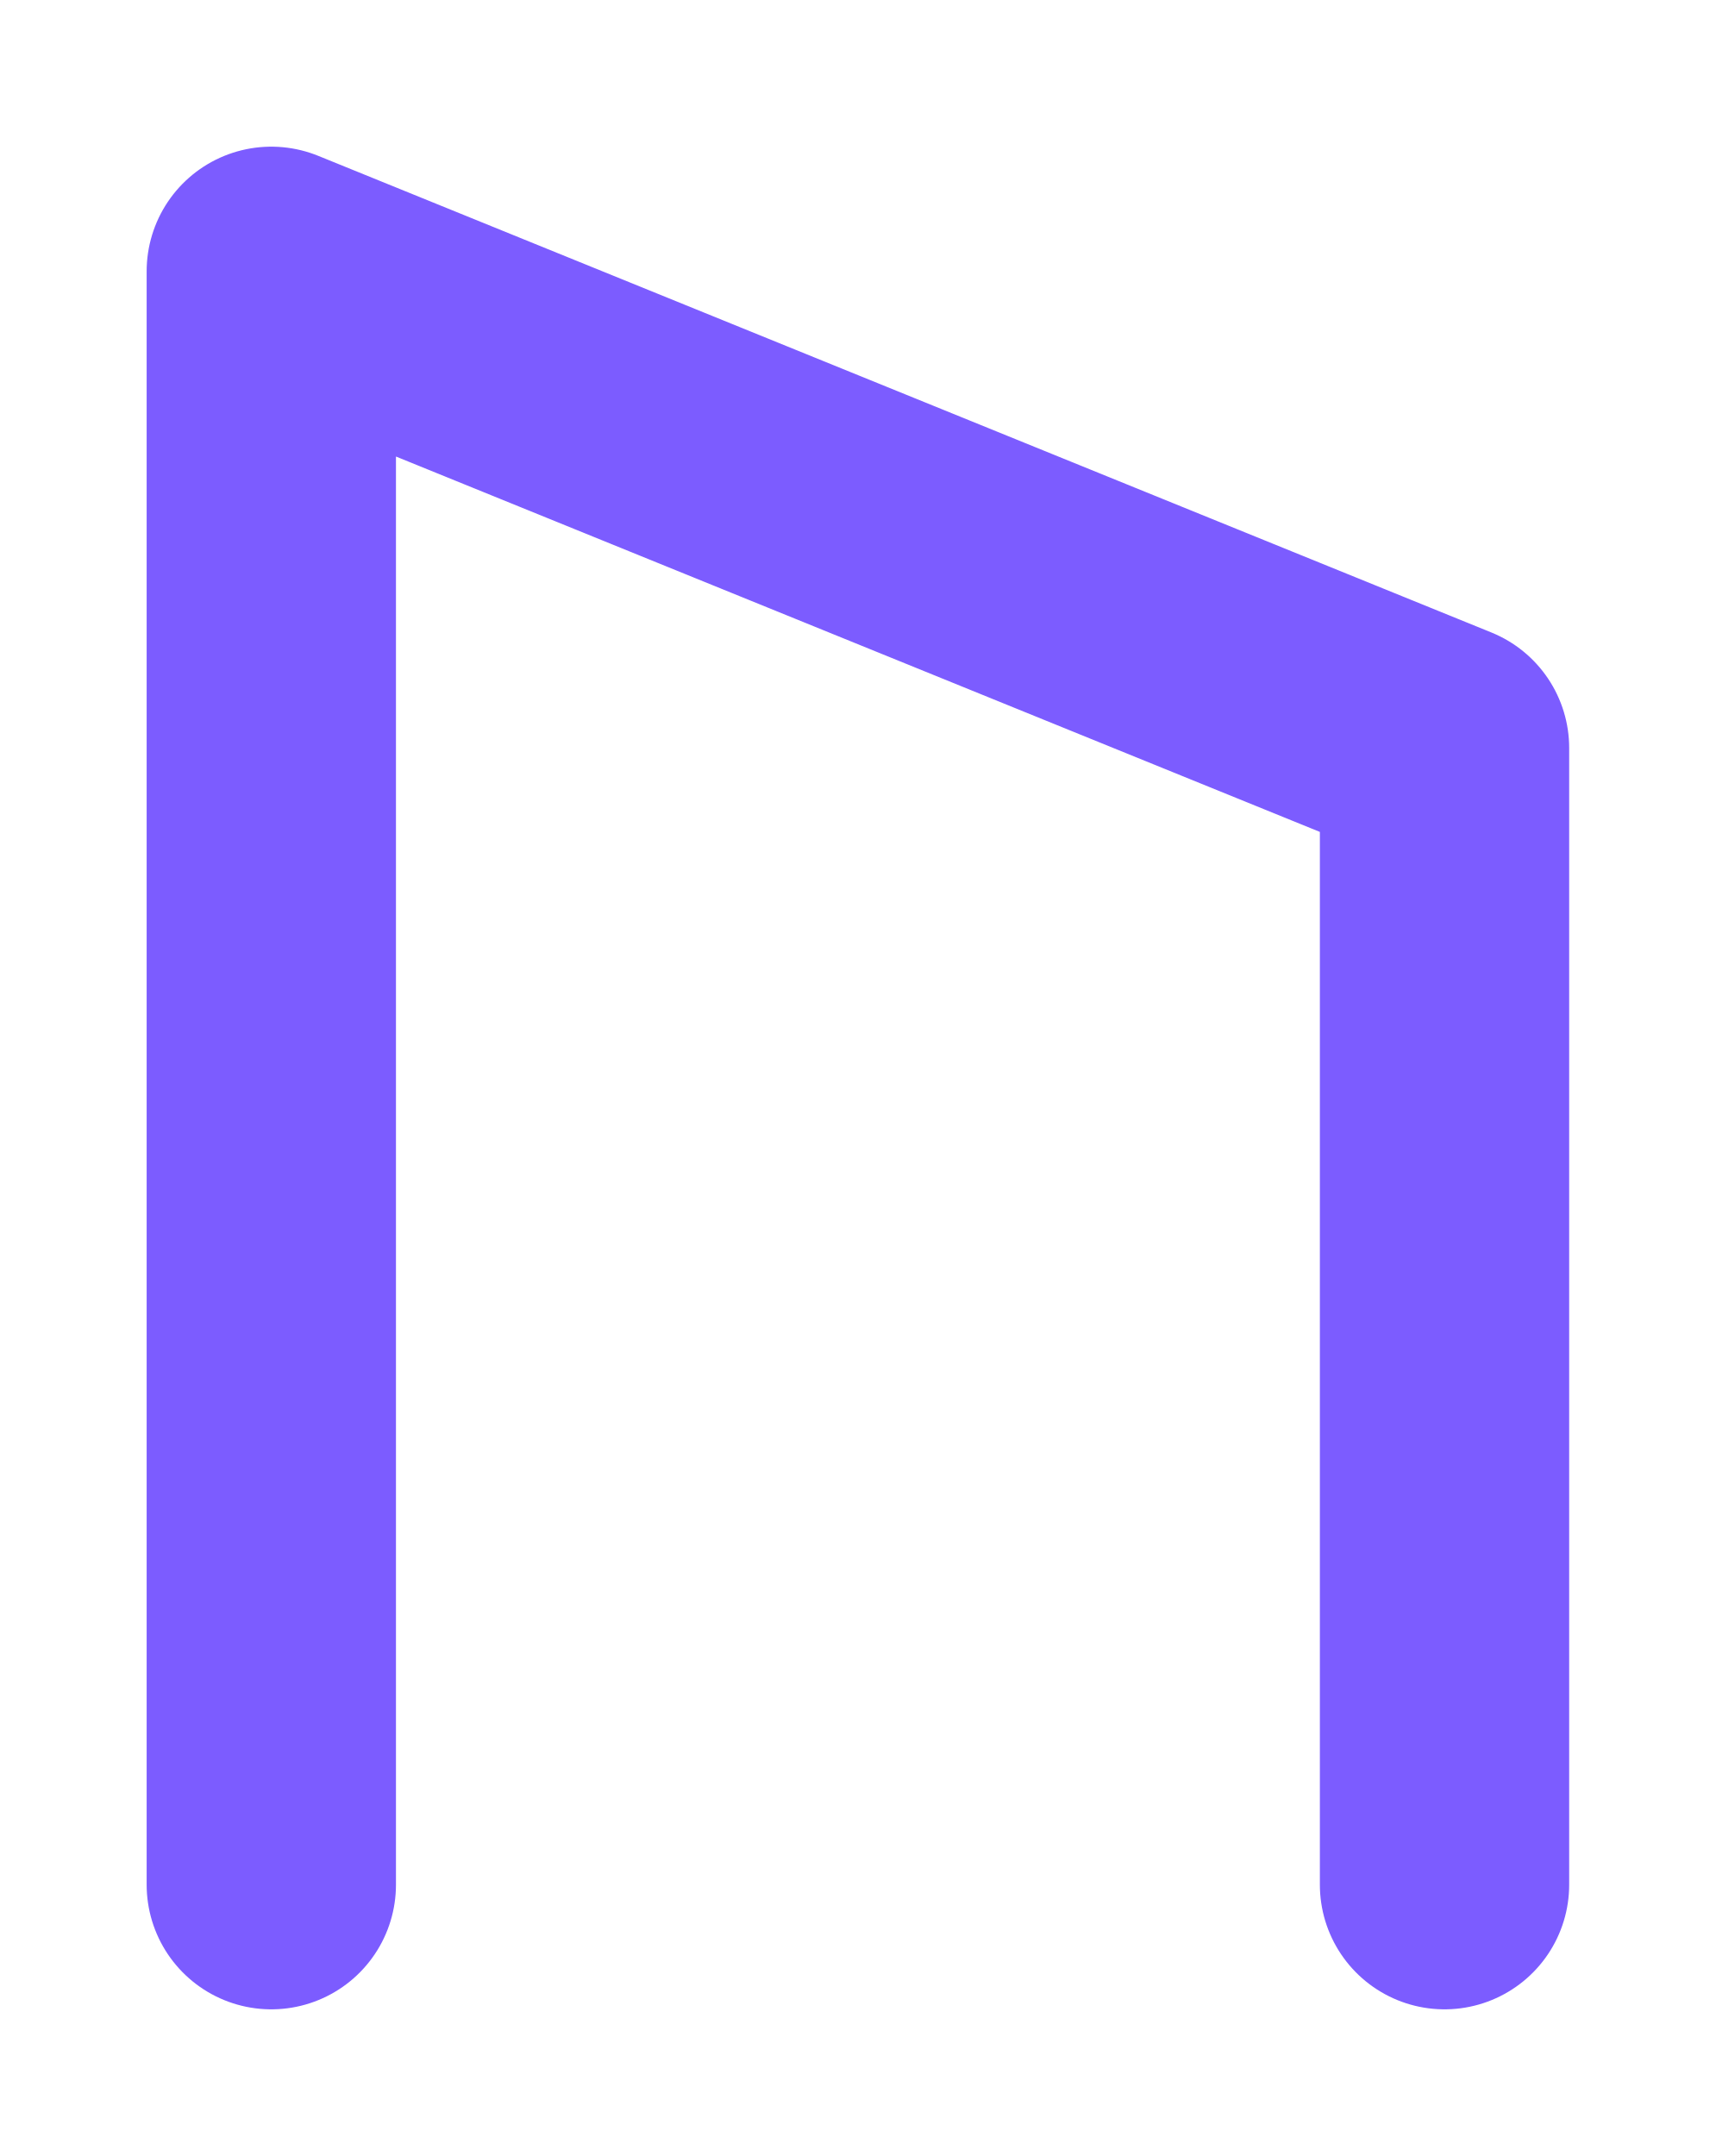
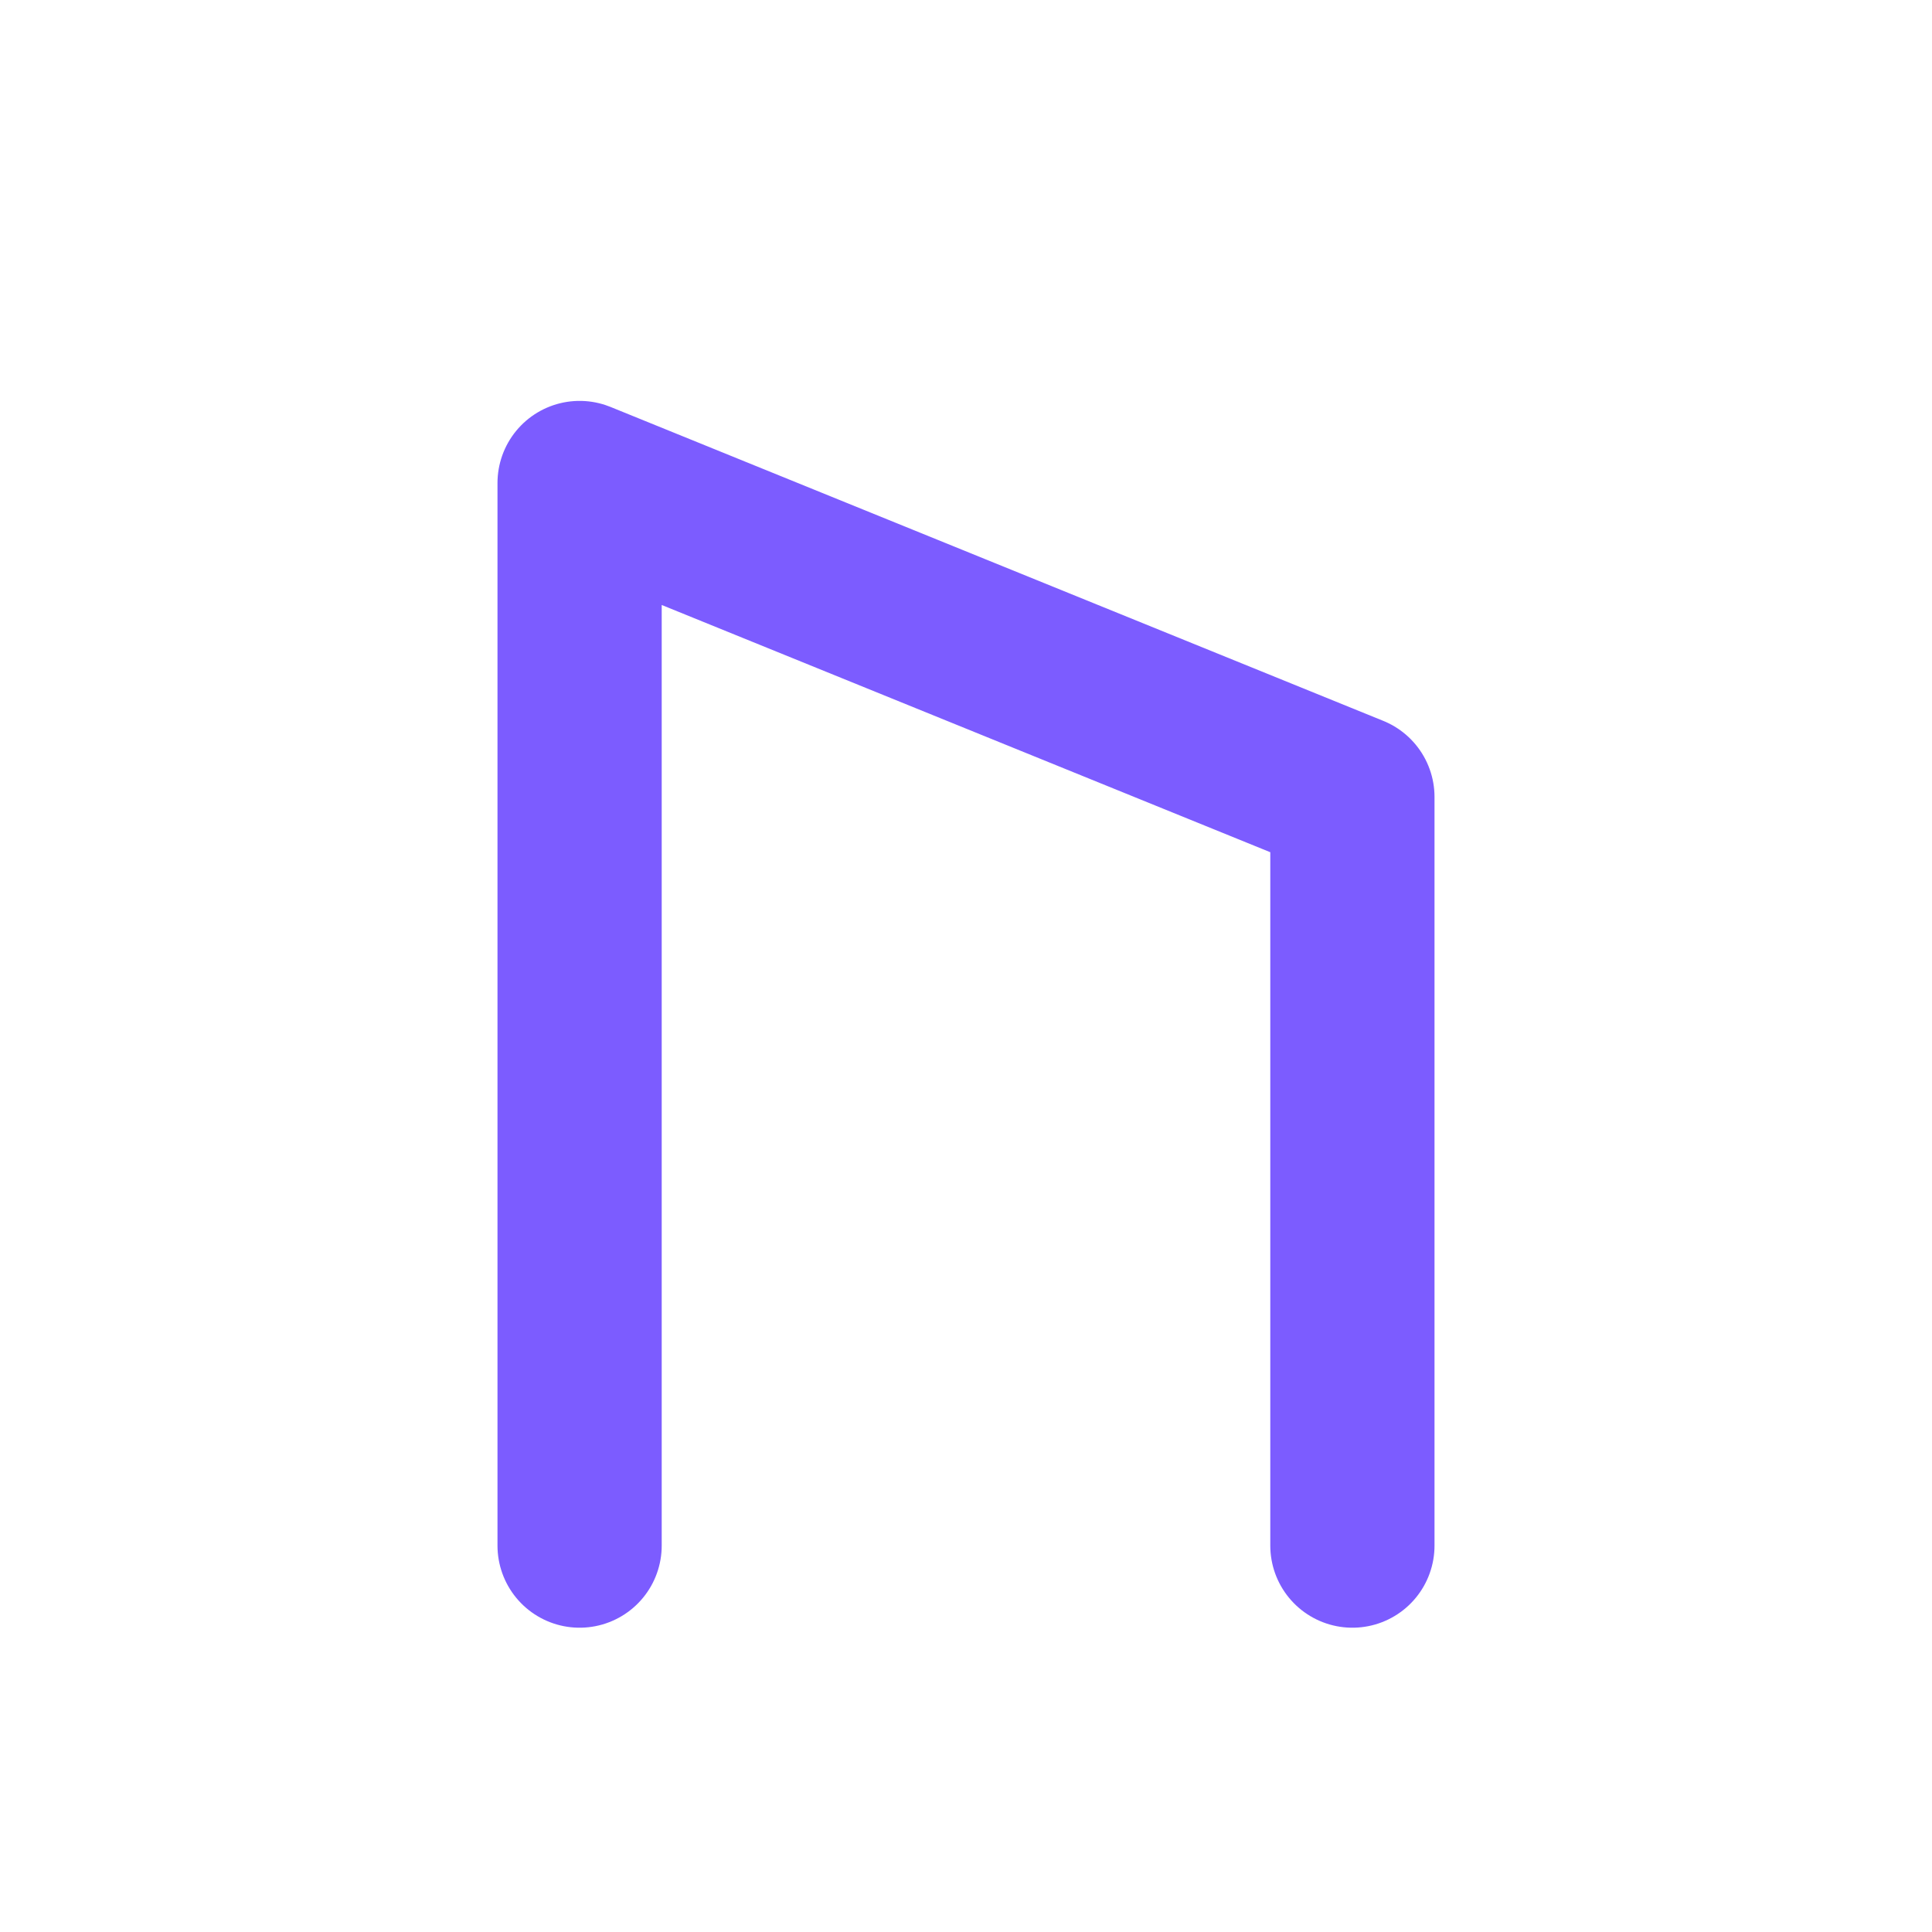
- <svg xmlns="http://www.w3.org/2000/svg" viewBox="8.3 6.3 23.4 29.4" role="img" aria-label="Urd">
+ <svg xmlns="http://www.w3.org/2000/svg" viewBox="0 0 40 40" role="img" aria-label="Urd">
  <path d="M12 32V10l16 6.5V32" fill="none" stroke="#7c5cff" stroke-width="3.4" stroke-linecap="round" stroke-linejoin="round" />
</svg>
